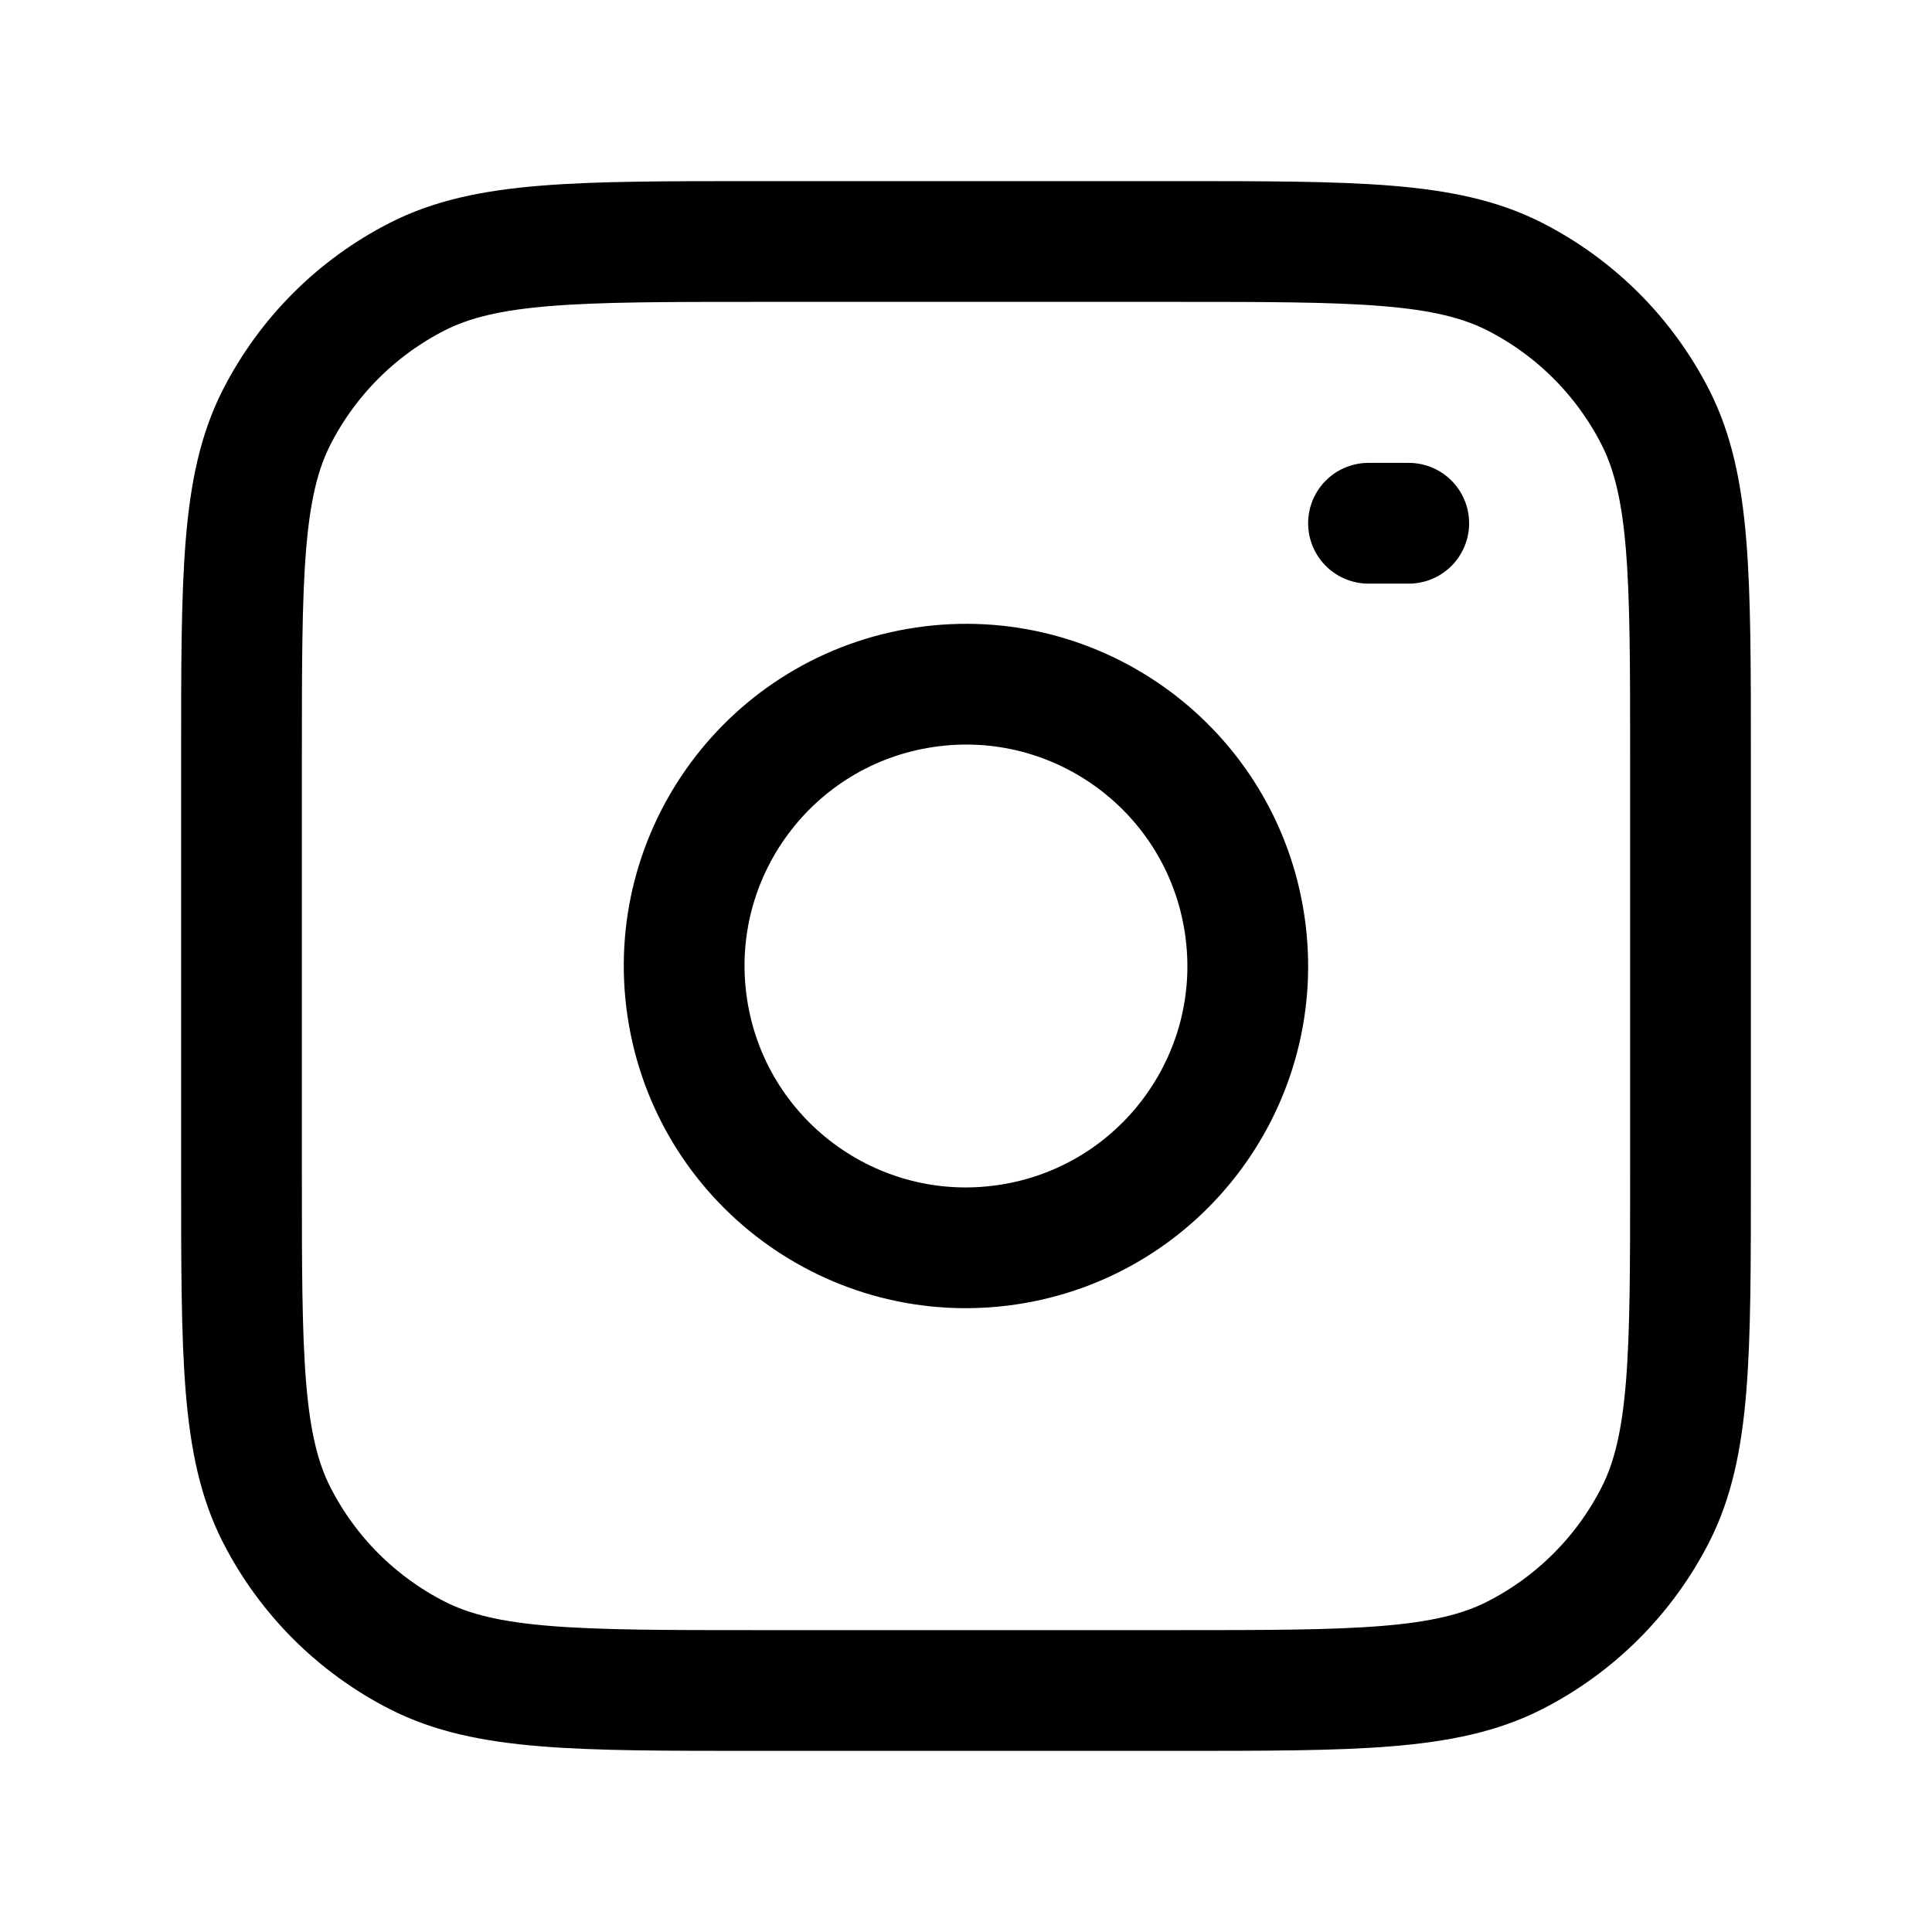
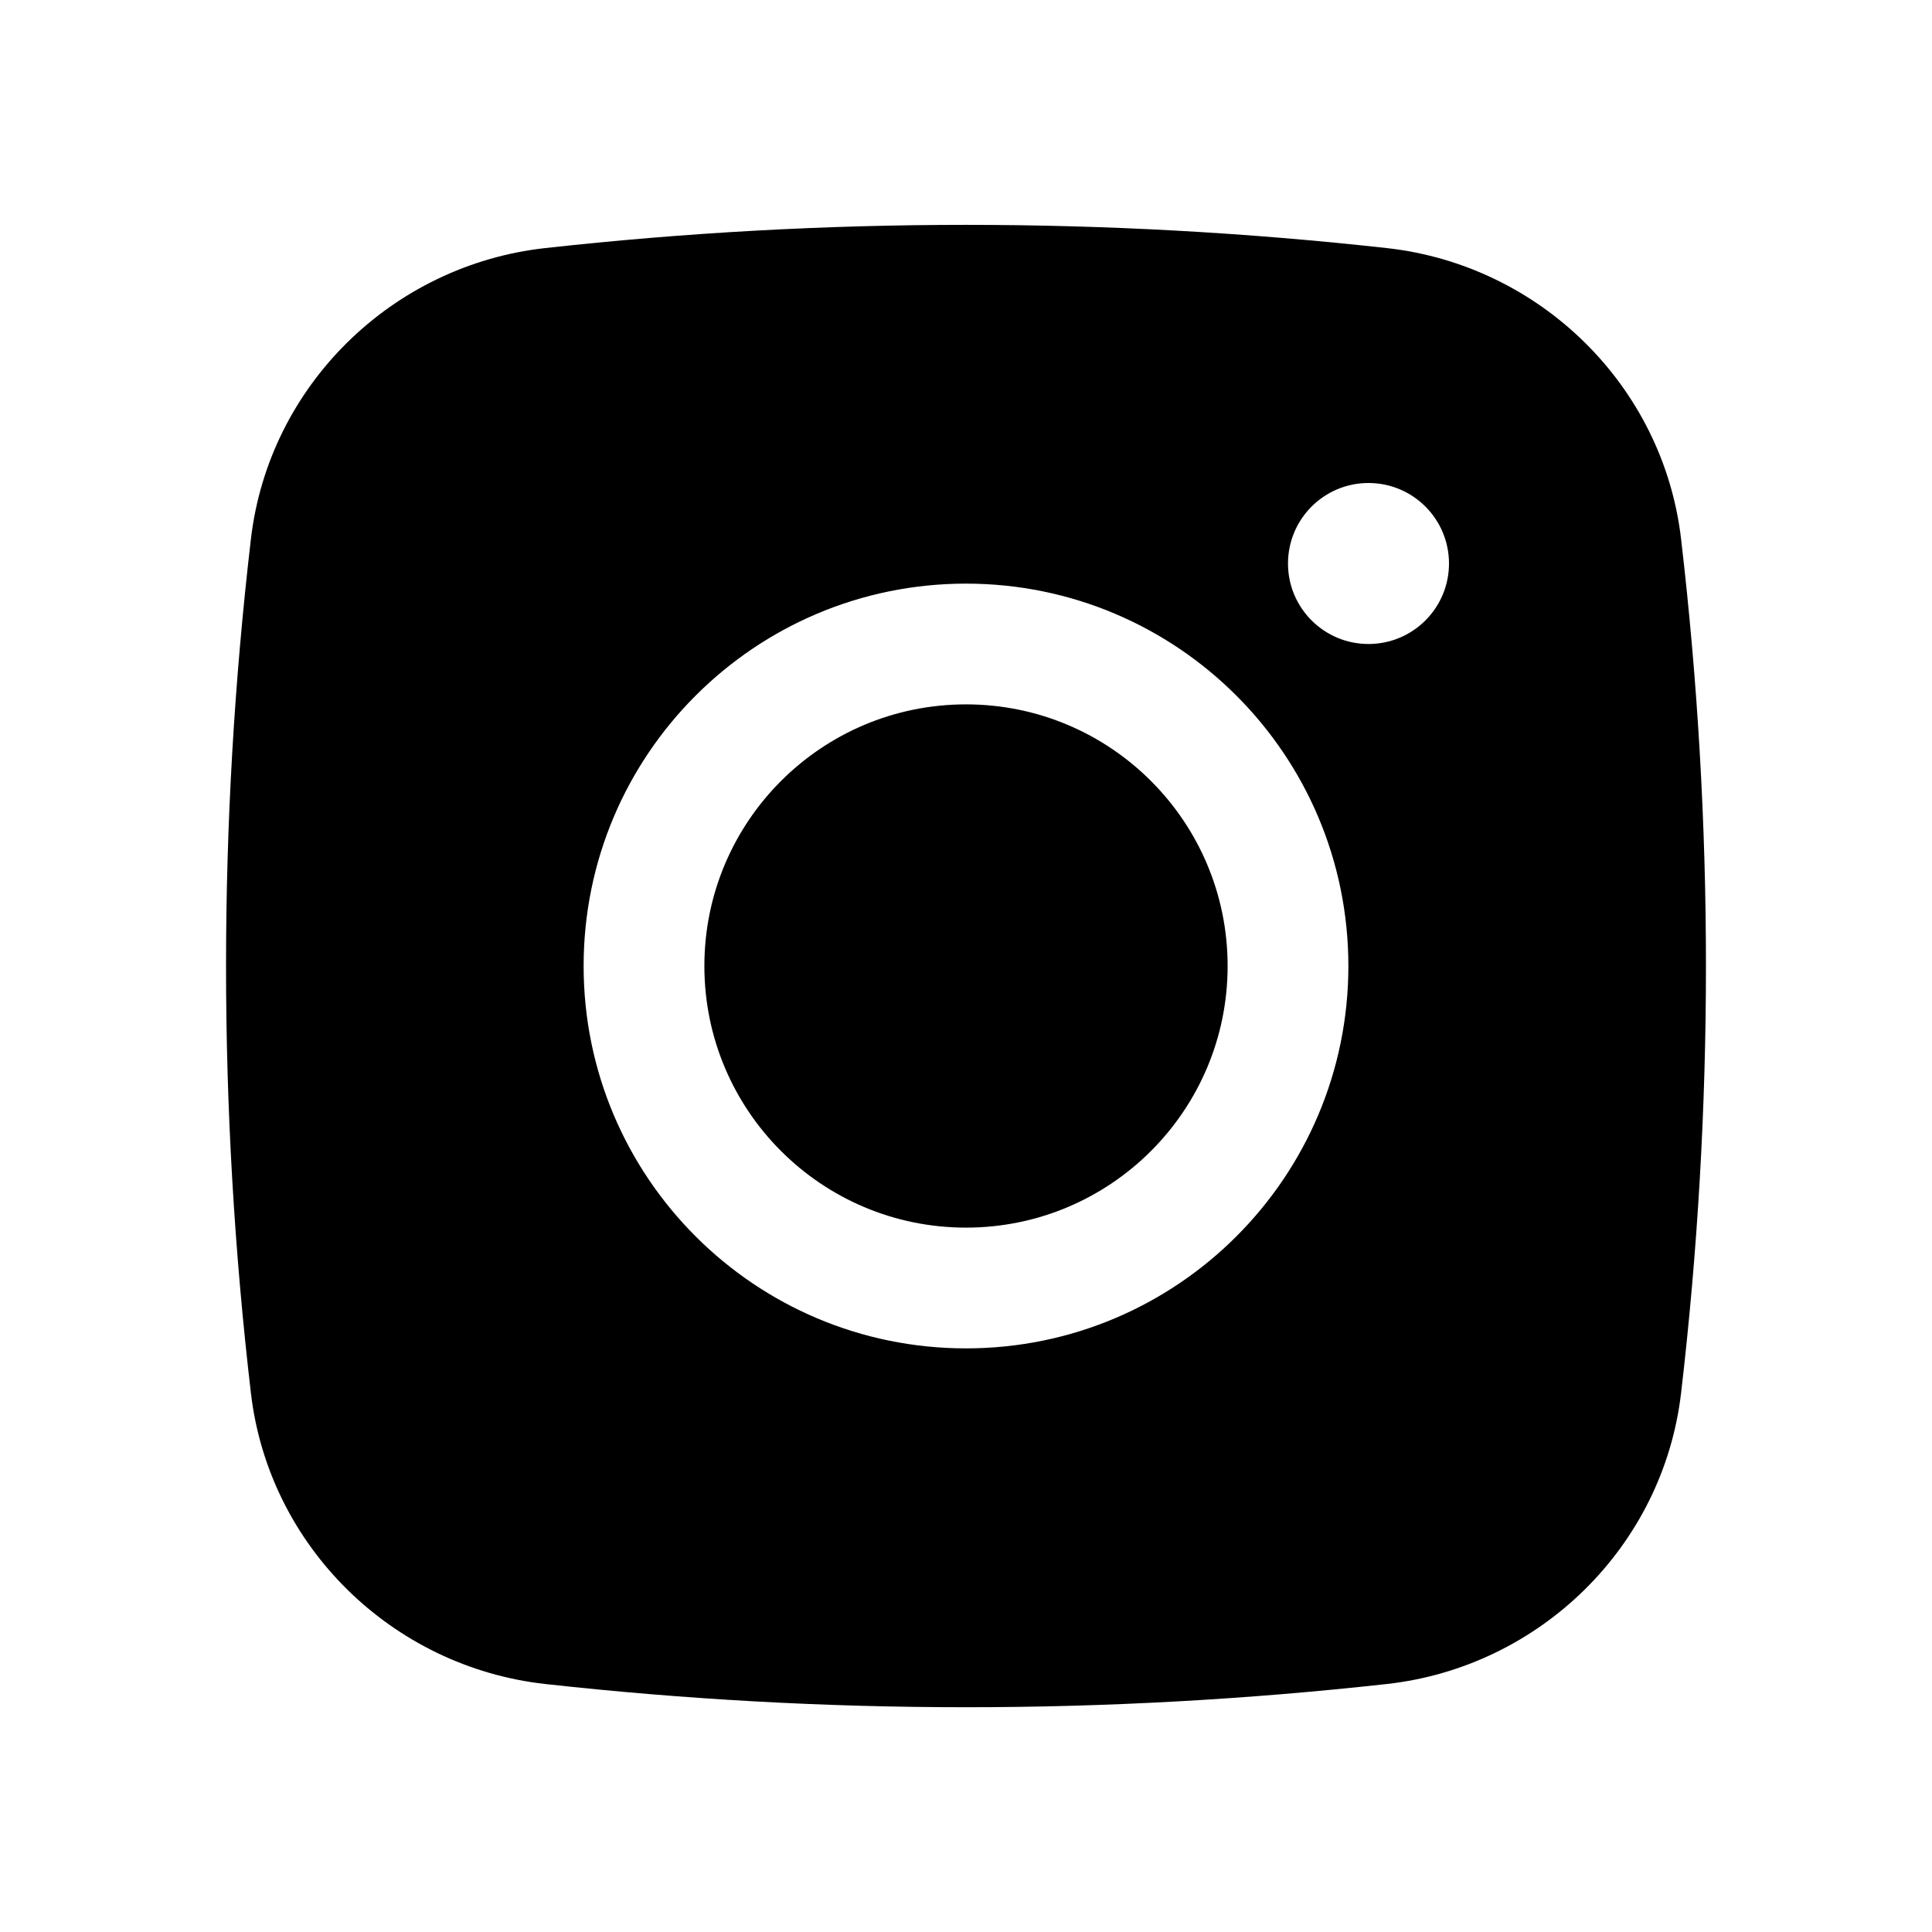
- <svg xmlns="http://www.w3.org/2000/svg" width="32" height="32" viewBox="0 0 24 24">
-   <g fill="none" stroke="currentColor" stroke-linecap="round" stroke-linejoin="round" stroke-width="1.5">
-     <path d="M3 9.4c0-2.24 0-3.36.436-4.216a4 4 0 0 1 1.748-1.748C6.04 3 7.16 3 9.4 3h5.2c2.24 0 3.36 0 4.216.436a4 4 0 0 1 1.748 1.748C21 6.04 21 7.16 21 9.4v5.2c0 2.24 0 3.36-.436 4.216a4 4 0 0 1-1.748 1.748C17.96 21 16.84 21 14.6 21H9.4c-2.24 0-3.36 0-4.216-.436a4 4 0 0 1-1.748-1.748C3 17.96 3 16.84 3 14.6zm14-2.9h.5" />
-     <path d="M15.462 11.487a3.5 3.5 0 1 1-6.925 1.026a3.5 3.5 0 0 1 6.925-1.026" />
-   </g>
+ <svg xmlns="http://www.w3.org/2000/svg" width="24" height="24" viewBox="0 0 24 24">
+   <path fill="currentColor" d="M12 8.75a3.25 3.25 0 1 0 0 6.5a3.25 3.25 0 0 0 0-6.5" />
+   <path fill="currentColor" fill-rule="evenodd" d="M6.77 3.082a47.5 47.5 0 0 1 10.46 0c1.899.212 3.43 1.707 3.653 3.613a45.7 45.7 0 0 1 0 10.61c-.223 1.906-1.754 3.401-3.652 3.614a47.5 47.5 0 0 1-10.461 0c-1.899-.213-3.43-1.708-3.653-3.613a45.7 45.7 0 0 1 0-10.611C3.34 4.789 4.871 3.294 6.77 3.082M17 6a1 1 0 1 0 0 2a1 1 0 0 0 0-2m-9.75 6a4.75 4.75 0 1 1 9.5 0a4.75 4.75 0 0 1-9.5 0" clip-rule="evenodd" />
</svg>
